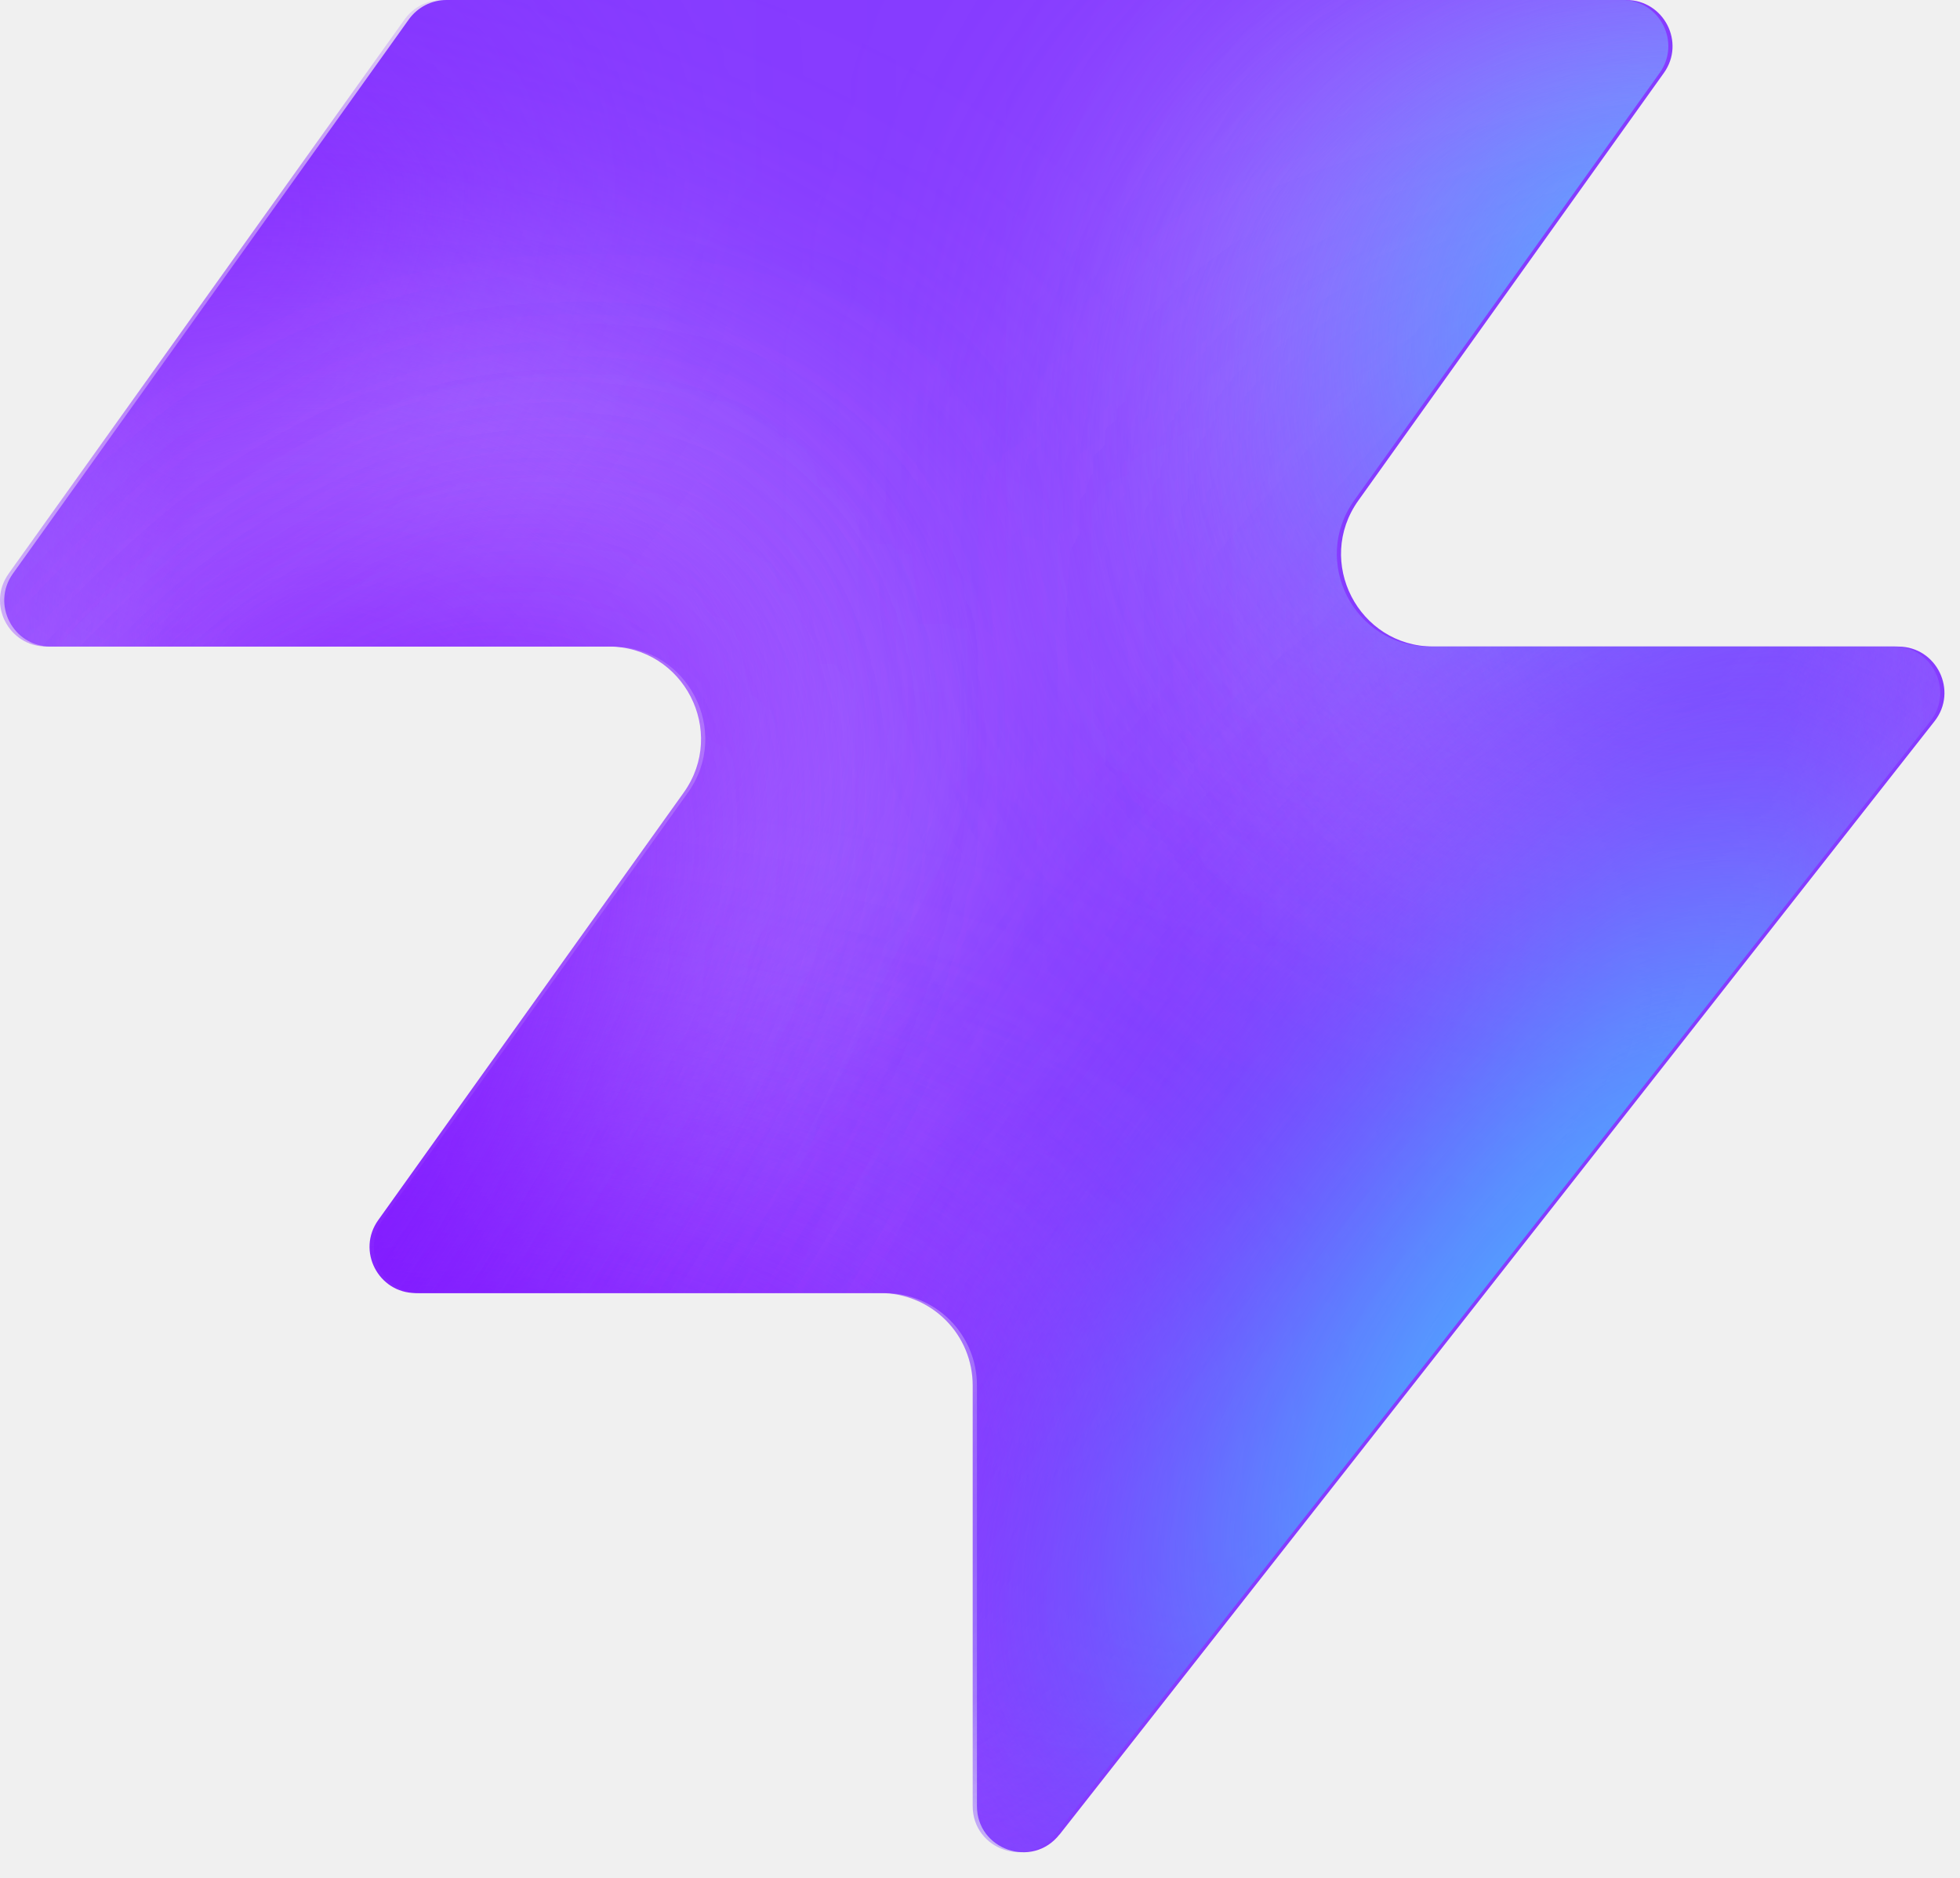
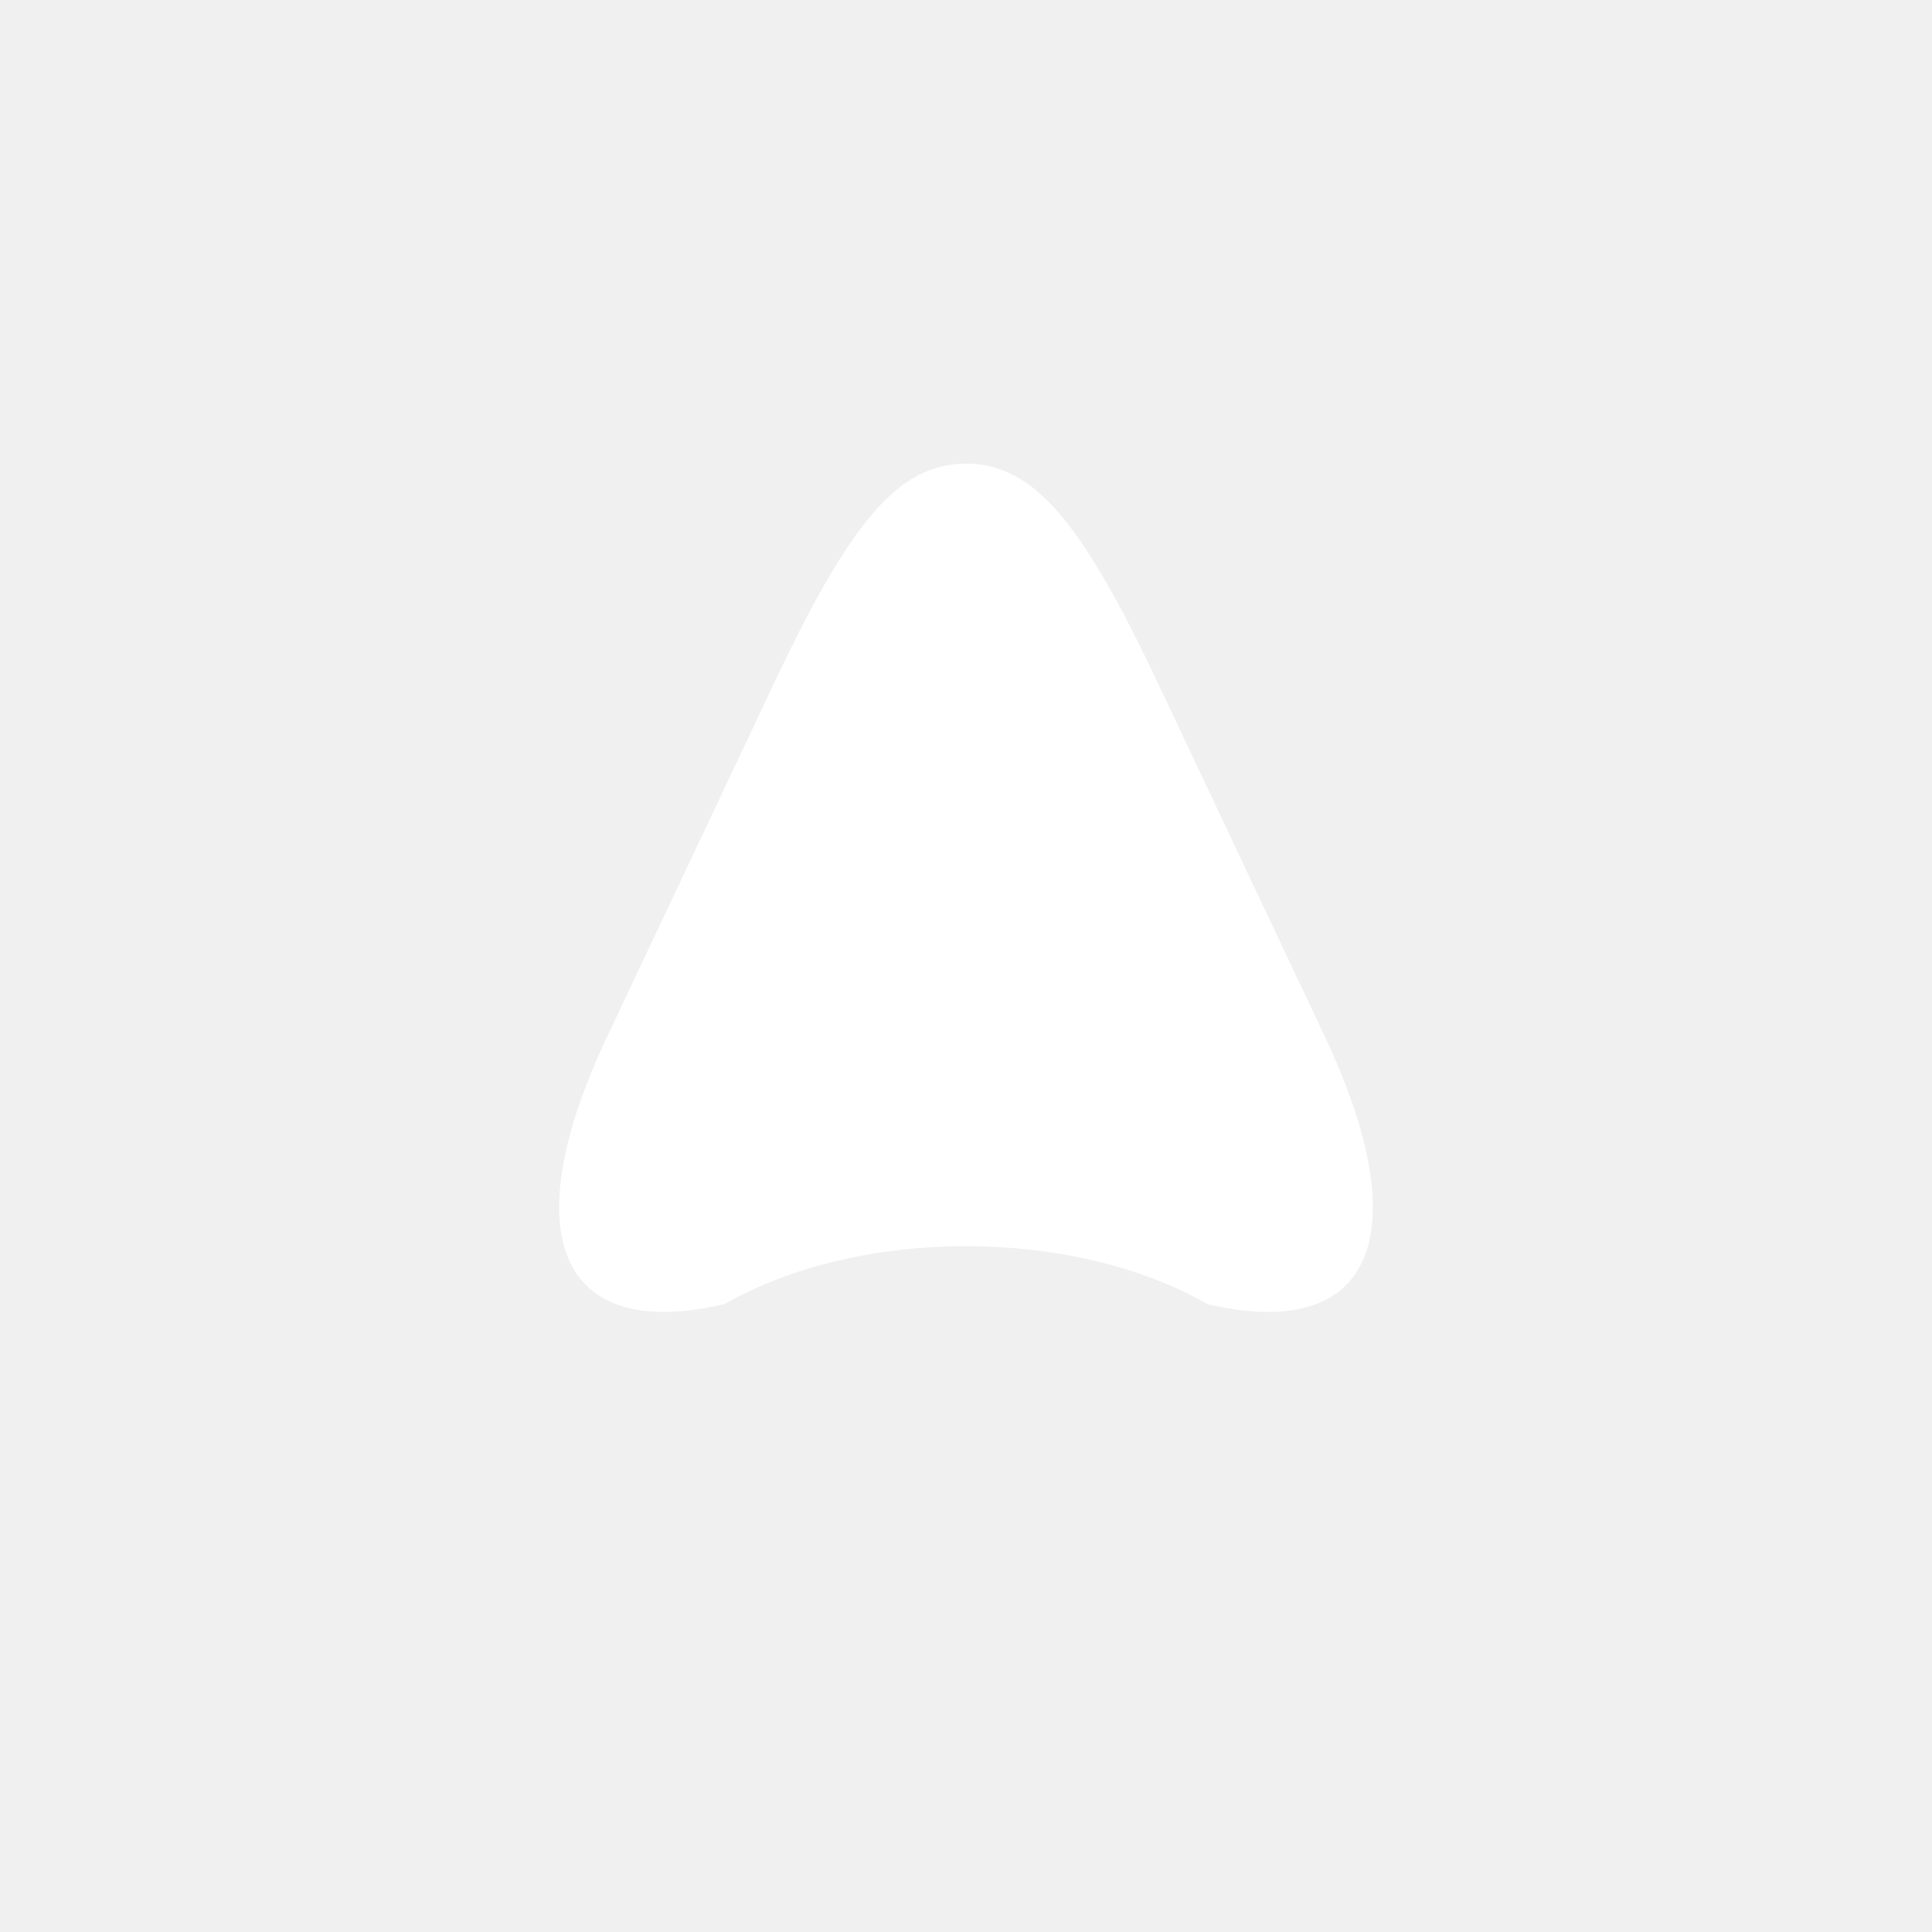
- <svg xmlns="http://www.w3.org/2000/svg" width="48" height="46" fill="none" viewBox="0 0 48 46">
-   <path fill="#863bff" d="M25.946 44.938c-.664.845-2.021.375-2.021-.698V33.937a2.26 2.26 0 0 0-2.262-2.262H10.287c-.92 0-1.456-1.04-.92-1.788l7.48-10.471c1.07-1.497 0-3.578-1.842-3.578H1.237c-.92 0-1.456-1.04-.92-1.788L10.013.474c.214-.297.556-.474.92-.474h28.894c.92 0 1.456 1.04.92 1.788l-7.48 10.471c-1.07 1.498 0 3.579 1.842 3.579h11.377c.943 0 1.473 1.088.89 1.83L25.947 44.94z" style="fill:#863bff;fill:color(display-p3 .525 .23 1);fill-opacity:1" />
-   <mask id="a" width="48" height="46" x="0" y="0" maskUnits="userSpaceOnUse" style="mask-type:alpha">
-     <path fill="#000" d="M25.842 44.938c-.664.844-2.021.375-2.021-.698V33.937a2.26 2.26 0 0 0-2.262-2.262H10.183c-.92 0-1.456-1.04-.92-1.788l7.48-10.471c1.07-1.498 0-3.579-1.842-3.579H1.133c-.92 0-1.456-1.04-.92-1.787L9.91.473c.214-.297.556-.474.92-.474h28.894c.92 0 1.456 1.04.92 1.788l-7.48 10.471c-1.07 1.498 0 3.578 1.842 3.578h11.377c.943 0 1.473 1.088.89 1.832L25.843 44.94z" style="fill:#000;fill-opacity:1" />
-   </mask>
-   <g mask="url(#a)">
-     <g filter="url(#b)">
-       <ellipse cx="5.508" cy="14.704" fill="#ede6ff" rx="5.508" ry="14.704" style="fill:#ede6ff;fill:color(display-p3 .927 .903 1);fill-opacity:1" transform="matrix(.00324 1 1 -.00324 -4.47 31.516)" />
-     </g>
-     <g filter="url(#c)">
-       <ellipse cx="10.399" cy="29.851" fill="#ede6ff" rx="10.399" ry="29.851" style="fill:#ede6ff;fill:color(display-p3 .927 .903 1);fill-opacity:1" transform="matrix(.00324 1 1 -.00324 -39.328 7.883)" />
-     </g>
-     <g filter="url(#d)">
-       <ellipse cx="5.508" cy="30.487" fill="#7e14ff" rx="5.508" ry="30.487" style="fill:#7e14ff;fill:color(display-p3 .492 .077 1);fill-opacity:1" transform="rotate(89.814 -25.913 -14.639)scale(1 -1)" />
-     </g>
-     <g filter="url(#e)">
-       <ellipse cx="5.508" cy="30.599" fill="#7e14ff" rx="5.508" ry="30.599" style="fill:#7e14ff;fill:color(display-p3 .492 .077 1);fill-opacity:1" transform="rotate(89.814 -32.644 -3.334)scale(1 -1)" />
-     </g>
-     <g filter="url(#f)">
-       <ellipse cx="5.508" cy="30.599" fill="#7e14ff" rx="5.508" ry="30.599" style="fill:#7e14ff;fill:color(display-p3 .492 .077 1);fill-opacity:1" transform="matrix(.00324 1 1 -.00324 -34.34 30.47)" />
-     </g>
-     <g filter="url(#g)">
-       <ellipse cx="14.072" cy="22.078" fill="#ede6ff" rx="14.072" ry="22.078" style="fill:#ede6ff;fill:color(display-p3 .927 .903 1);fill-opacity:1" transform="rotate(93.35 24.506 48.493)scale(-1 1)" />
-     </g>
-     <g filter="url(#h)">
-       <ellipse cx="3.47" cy="21.501" fill="#7e14ff" rx="3.47" ry="21.501" style="fill:#7e14ff;fill:color(display-p3 .492 .077 1);fill-opacity:1" transform="rotate(89.009 28.708 47.59)scale(-1 1)" />
-     </g>
-     <g filter="url(#i)">
-       <ellipse cx="3.47" cy="21.501" fill="#7e14ff" rx="3.47" ry="21.501" style="fill:#7e14ff;fill:color(display-p3 .492 .077 1);fill-opacity:1" transform="rotate(89.009 28.708 47.59)scale(-1 1)" />
-     </g>
-     <g filter="url(#j)">
-       <ellipse cx=".387" cy="8.972" fill="#7e14ff" rx="4.407" ry="29.108" style="fill:#7e14ff;fill:color(display-p3 .492 .077 1);fill-opacity:1" transform="rotate(39.51 .387 8.972)" />
-     </g>
-     <g filter="url(#k)">
-       <ellipse cx="47.523" cy="-6.092" fill="#7e14ff" rx="4.407" ry="29.108" style="fill:#7e14ff;fill:color(display-p3 .492 .077 1);fill-opacity:1" transform="rotate(37.892 47.523 -6.092)" />
-     </g>
-     <g filter="url(#l)">
-       <ellipse cx="41.412" cy="6.333" fill="#47bfff" rx="5.971" ry="9.665" style="fill:#47bfff;fill:color(display-p3 .28 .748 1);fill-opacity:1" transform="rotate(37.892 41.412 6.333)" />
-     </g>
-     <g filter="url(#m)">
-       <ellipse cx="-1.879" cy="38.332" fill="#7e14ff" rx="4.407" ry="29.108" style="fill:#7e14ff;fill:color(display-p3 .492 .077 1);fill-opacity:1" transform="rotate(37.892 -1.88 38.332)" />
-     </g>
-     <g filter="url(#n)">
-       <ellipse cx="-1.879" cy="38.332" fill="#7e14ff" rx="4.407" ry="29.108" style="fill:#7e14ff;fill:color(display-p3 .492 .077 1);fill-opacity:1" transform="rotate(37.892 -1.88 38.332)" />
-     </g>
-     <g filter="url(#o)">
-       <ellipse cx="35.651" cy="29.907" fill="#7e14ff" rx="4.407" ry="29.108" style="fill:#7e14ff;fill:color(display-p3 .492 .077 1);fill-opacity:1" transform="rotate(37.892 35.651 29.907)" />
-     </g>
-     <g filter="url(#p)">
-       <ellipse cx="38.418" cy="32.4" fill="#47bfff" rx="5.971" ry="15.297" style="fill:#47bfff;fill:color(display-p3 .28 .748 1);fill-opacity:1" transform="rotate(37.892 38.418 32.4)" />
-     </g>
-   </g>
-   <defs>
-     <filter id="b" width="60.045" height="41.654" x="-19.77" y="16.149" color-interpolation-filters="sRGB" filterUnits="userSpaceOnUse">
-       <feFlood flood-opacity="0" result="BackgroundImageFix" />
-       <feBlend in="SourceGraphic" in2="BackgroundImageFix" result="shape" />
-       <feGaussianBlur result="effect1_foregroundBlur_2002_17158" stdDeviation="7.659" />
-     </filter>
-     <filter id="c" width="90.34" height="51.437" x="-54.613" y="-7.533" color-interpolation-filters="sRGB" filterUnits="userSpaceOnUse">
-       <feFlood flood-opacity="0" result="BackgroundImageFix" />
-       <feBlend in="SourceGraphic" in2="BackgroundImageFix" result="shape" />
-       <feGaussianBlur result="effect1_foregroundBlur_2002_17158" stdDeviation="7.659" />
-     </filter>
-     <filter id="d" width="79.355" height="29.4" x="-49.64" y="2.03" color-interpolation-filters="sRGB" filterUnits="userSpaceOnUse">
-       <feFlood flood-opacity="0" result="BackgroundImageFix" />
-       <feBlend in="SourceGraphic" in2="BackgroundImageFix" result="shape" />
-       <feGaussianBlur result="effect1_foregroundBlur_2002_17158" stdDeviation="4.596" />
-     </filter>
-     <filter id="e" width="79.579" height="29.4" x="-45.045" y="20.029" color-interpolation-filters="sRGB" filterUnits="userSpaceOnUse">
-       <feFlood flood-opacity="0" result="BackgroundImageFix" />
-       <feBlend in="SourceGraphic" in2="BackgroundImageFix" result="shape" />
-       <feGaussianBlur result="effect1_foregroundBlur_2002_17158" stdDeviation="4.596" />
-     </filter>
-     <filter id="f" width="79.579" height="29.4" x="-43.513" y="21.178" color-interpolation-filters="sRGB" filterUnits="userSpaceOnUse">
-       <feFlood flood-opacity="0" result="BackgroundImageFix" />
-       <feBlend in="SourceGraphic" in2="BackgroundImageFix" result="shape" />
-       <feGaussianBlur result="effect1_foregroundBlur_2002_17158" stdDeviation="4.596" />
-     </filter>
-     <filter id="g" width="74.749" height="58.852" x="15.756" y="-17.901" color-interpolation-filters="sRGB" filterUnits="userSpaceOnUse">
-       <feFlood flood-opacity="0" result="BackgroundImageFix" />
-       <feBlend in="SourceGraphic" in2="BackgroundImageFix" result="shape" />
-       <feGaussianBlur result="effect1_foregroundBlur_2002_17158" stdDeviation="7.659" />
-     </filter>
-     <filter id="h" width="61.377" height="25.362" x="23.548" y="2.284" color-interpolation-filters="sRGB" filterUnits="userSpaceOnUse">
-       <feFlood flood-opacity="0" result="BackgroundImageFix" />
-       <feBlend in="SourceGraphic" in2="BackgroundImageFix" result="shape" />
-       <feGaussianBlur result="effect1_foregroundBlur_2002_17158" stdDeviation="4.596" />
-     </filter>
-     <filter id="i" width="61.377" height="25.362" x="23.548" y="2.284" color-interpolation-filters="sRGB" filterUnits="userSpaceOnUse">
-       <feFlood flood-opacity="0" result="BackgroundImageFix" />
-       <feBlend in="SourceGraphic" in2="BackgroundImageFix" result="shape" />
-       <feGaussianBlur result="effect1_foregroundBlur_2002_17158" stdDeviation="4.596" />
-     </filter>
-     <filter id="j" width="56.045" height="63.649" x="-27.636" y="-22.853" color-interpolation-filters="sRGB" filterUnits="userSpaceOnUse">
-       <feFlood flood-opacity="0" result="BackgroundImageFix" />
-       <feBlend in="SourceGraphic" in2="BackgroundImageFix" result="shape" />
-       <feGaussianBlur result="effect1_foregroundBlur_2002_17158" stdDeviation="4.596" />
-     </filter>
-     <filter id="k" width="54.814" height="64.646" x="20.116" y="-38.415" color-interpolation-filters="sRGB" filterUnits="userSpaceOnUse">
-       <feFlood flood-opacity="0" result="BackgroundImageFix" />
-       <feBlend in="SourceGraphic" in2="BackgroundImageFix" result="shape" />
-       <feGaussianBlur result="effect1_foregroundBlur_2002_17158" stdDeviation="4.596" />
-     </filter>
-     <filter id="l" width="33.541" height="35.313" x="24.641" y="-11.323" color-interpolation-filters="sRGB" filterUnits="userSpaceOnUse">
-       <feFlood flood-opacity="0" result="BackgroundImageFix" />
-       <feBlend in="SourceGraphic" in2="BackgroundImageFix" result="shape" />
-       <feGaussianBlur result="effect1_foregroundBlur_2002_17158" stdDeviation="4.596" />
-     </filter>
-     <filter id="m" width="54.814" height="64.646" x="-29.286" y="6.009" color-interpolation-filters="sRGB" filterUnits="userSpaceOnUse">
-       <feFlood flood-opacity="0" result="BackgroundImageFix" />
-       <feBlend in="SourceGraphic" in2="BackgroundImageFix" result="shape" />
-       <feGaussianBlur result="effect1_foregroundBlur_2002_17158" stdDeviation="4.596" />
-     </filter>
-     <filter id="n" width="54.814" height="64.646" x="-29.286" y="6.009" color-interpolation-filters="sRGB" filterUnits="userSpaceOnUse">
-       <feFlood flood-opacity="0" result="BackgroundImageFix" />
-       <feBlend in="SourceGraphic" in2="BackgroundImageFix" result="shape" />
-       <feGaussianBlur result="effect1_foregroundBlur_2002_17158" stdDeviation="4.596" />
-     </filter>
-     <filter id="o" width="54.814" height="64.646" x="8.244" y="-2.416" color-interpolation-filters="sRGB" filterUnits="userSpaceOnUse">
-       <feFlood flood-opacity="0" result="BackgroundImageFix" />
-       <feBlend in="SourceGraphic" in2="BackgroundImageFix" result="shape" />
-       <feGaussianBlur result="effect1_foregroundBlur_2002_17158" stdDeviation="4.596" />
-     </filter>
-     <filter id="p" width="39.409" height="43.623" x="18.713" y="10.588" color-interpolation-filters="sRGB" filterUnits="userSpaceOnUse">
-       <feFlood flood-opacity="0" result="BackgroundImageFix" />
-       <feBlend in="SourceGraphic" in2="BackgroundImageFix" result="shape" />
-       <feGaussianBlur result="effect1_foregroundBlur_2002_17158" stdDeviation="4.596" />
-     </filter>
-   </defs>
+ <svg xmlns="http://www.w3.org/2000/svg" viewBox="0 0 1000 1000" width="100%" height="100%">
+   <path fill="#FFFFFF" d="M 500,240            C 535,240 560,270 600,355            L 685,535            C 735,640 710,695 625,675            C 555,635 445,635 375,675            C 290,695 265,640 315,535            L 400,355            C 440,270 465,240 500,240 Z" />
</svg>
